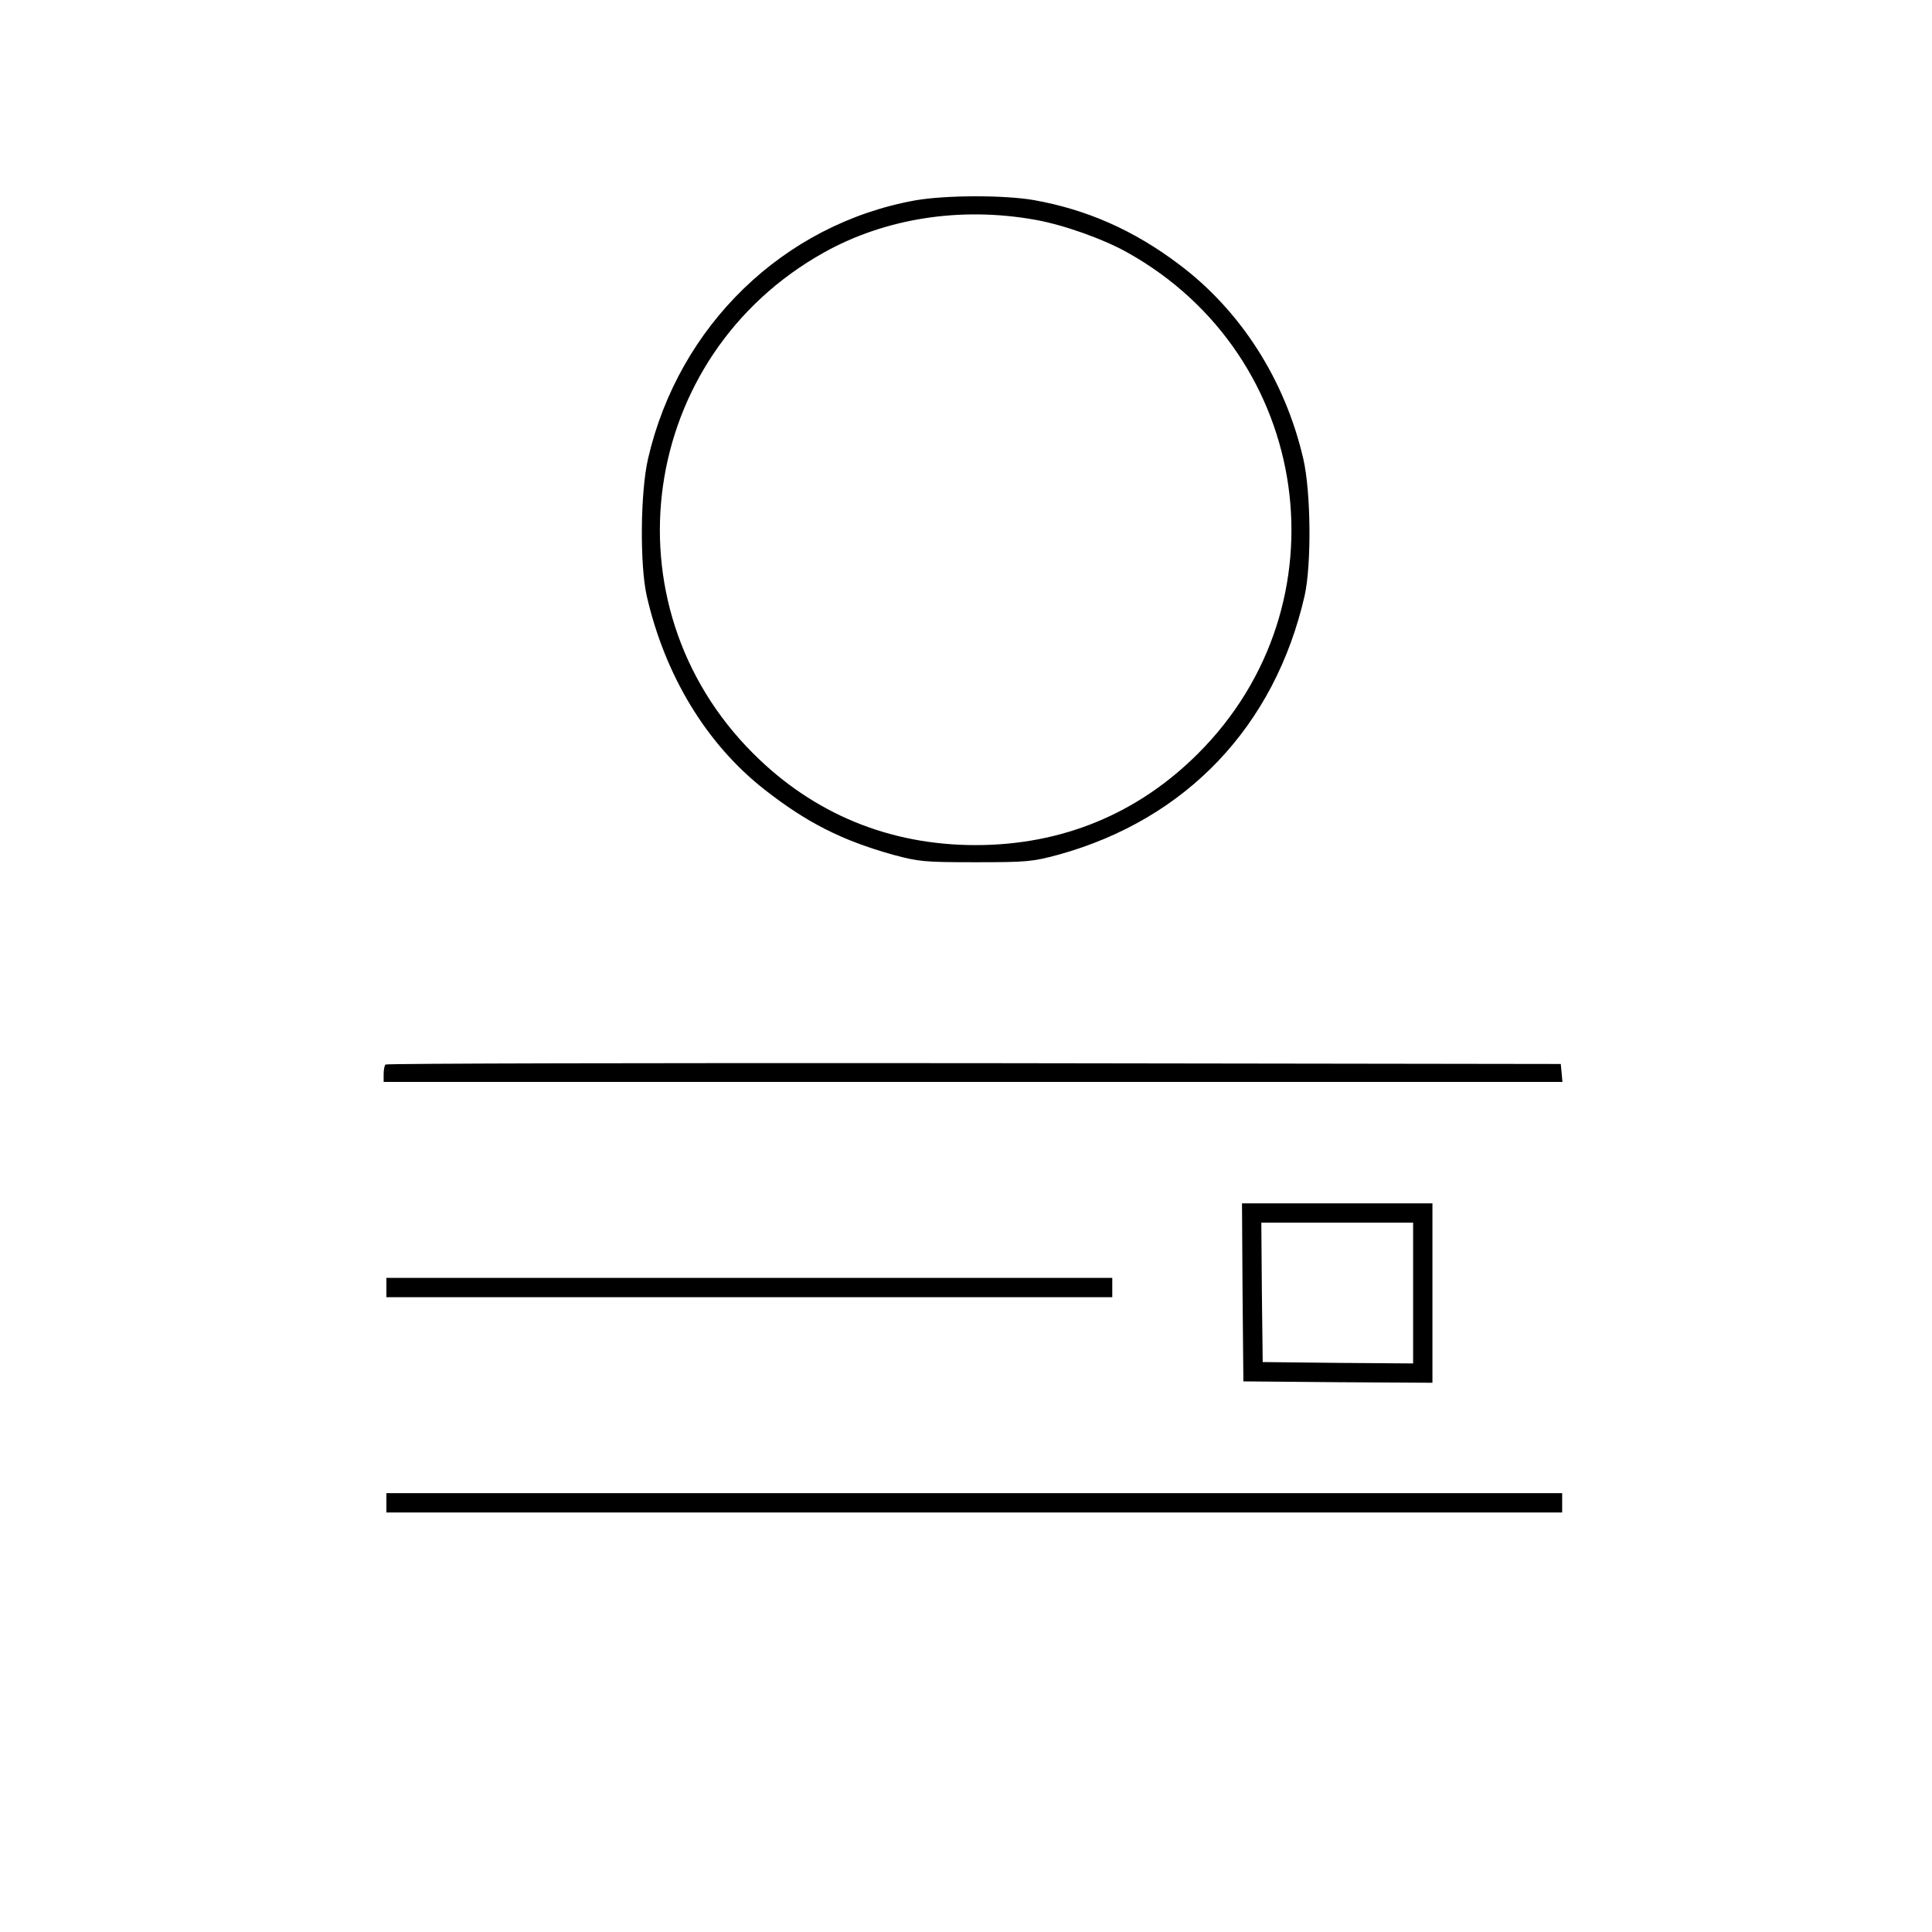
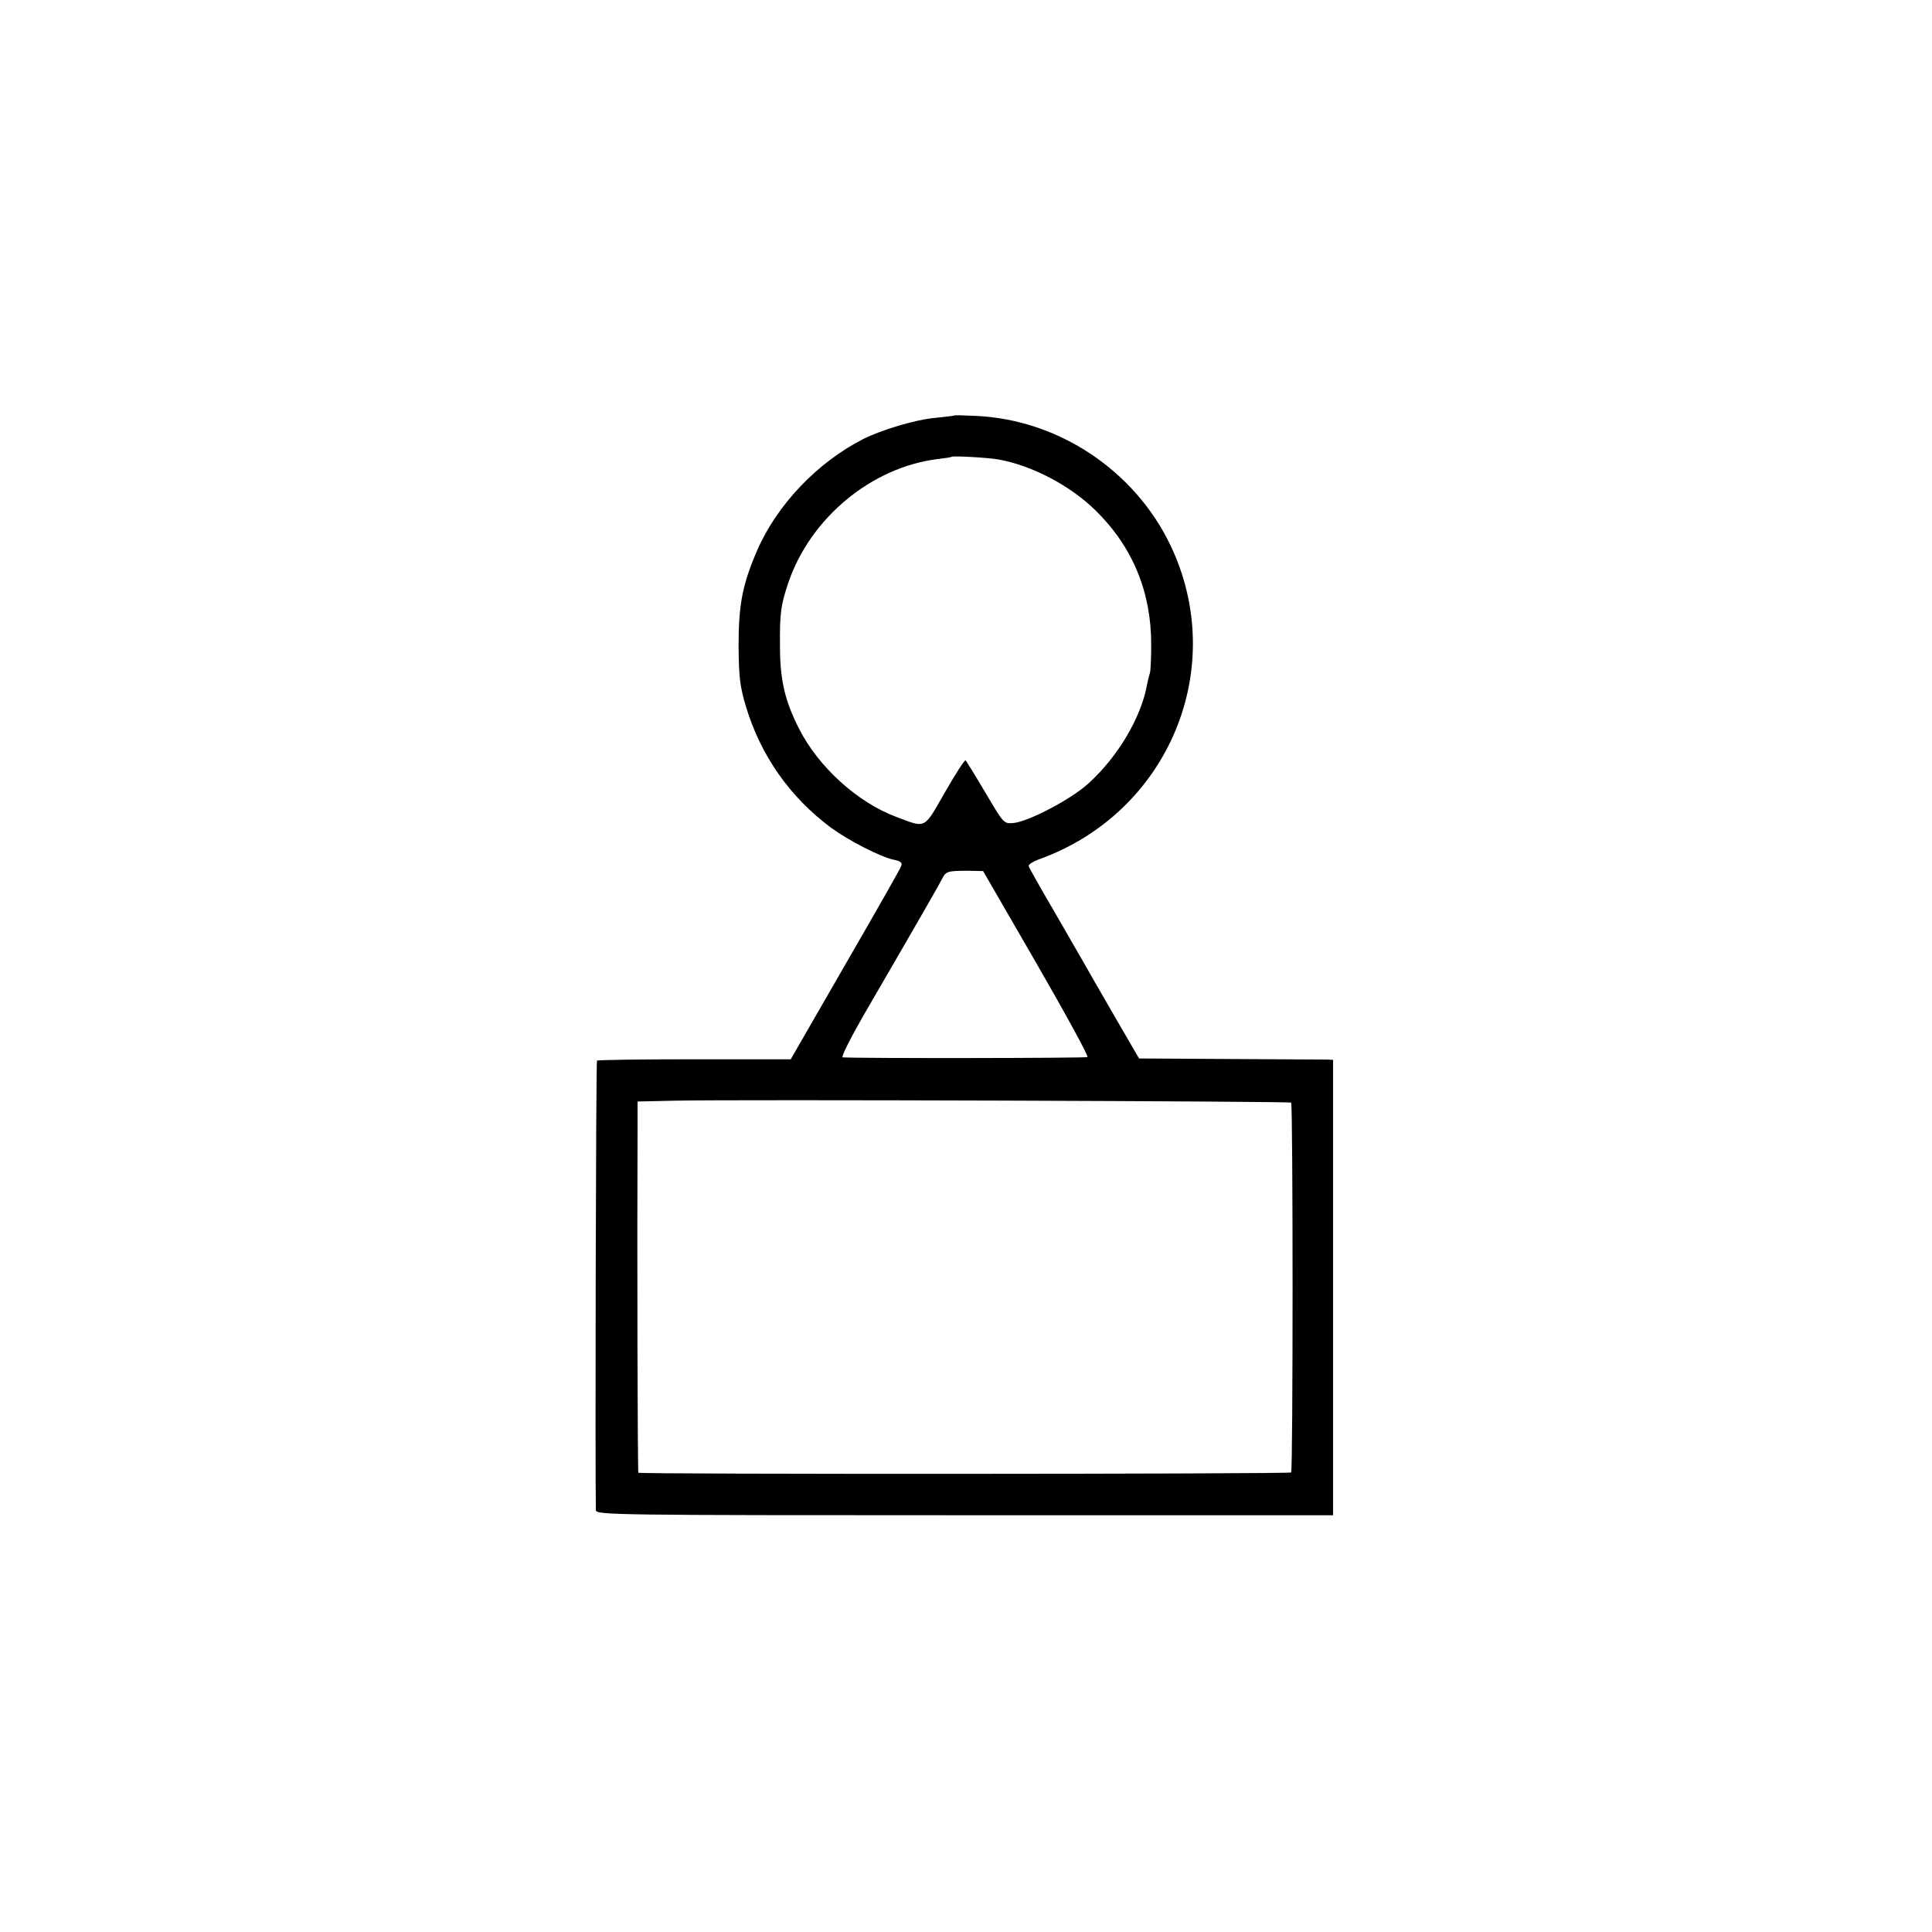
<svg xmlns="http://www.w3.org/2000/svg" version="1.0" width="700pt" height="700pt" viewBox="0 0 700 700" preserveAspectRatio="xMidYMid meet">
  <g transform="translate(0,700) scale(0.1,-0.1)" fill="#000000" stroke="none">
-     <path d="M3316 6274 c-477 -86 -857 -454 -968 -936 -28 -121 -30 -383 -5 -496 66 -289 216 -537 426 -702 153 -120 281 -185 467 -237 93 -25 112 -27 299 -27 187 0 206 2 299 27 464 128 785 466 893 939 25 113 23 375 -5 496 -66 285 -226 536 -450 704 -164 124 -335 199 -526 233 -110 19 -322 18 -430 -1z m433 -70 c103 -18 249 -70 336 -119 671 -375 798 -1274 256 -1815 -219 -219 -494 -332 -806 -332 -312 0 -587 113 -806 332 -542 541 -415 1440 256 1815 222 124 494 167 764 119z" />
-     <path d="M1397 3143 c-4 -3 -7 -19 -7 -35 l0 -28 2136 0 2135 0 -3 33 -3 32 -2126 3 c-1169 1 -2129 -1 -2132 -5z" />
-     <path d="M4502 2318 l3 -323 343 -3 342 -2 0 325 0 325 -345 0 -345 0 2 -322z m618 -3 l0 -255 -272 2 -273 3 -3 253 -2 252 275 0 275 0 0 -255z" />
-     <path d="M1400 2335 l0 -35 1315 0 1315 0 0 35 0 35 -1315 0 -1315 0 0 -35z" />
-     <path d="M1400 1555 l0 -35 2130 0 2130 0 0 35 0 35 -2130 0 -2130 0 0 -35z" />
+     <path d="M3458 5495 c-2 -2 -33 -5 -69 -9 -71 -6 -194 -43 -262 -77 -166 -85 -312 -238 -384 -404 -53 -123 -67 -195 -67 -345 1 -116 5 -147 27 -221 54 -178 159 -327 308 -438 63 -46 177 -105 227 -116 26 -5 32 -11 27 -23 -3 -10 -95 -171 -203 -358 l-197 -342 -348 0 c-191 0 -351 -2 -354 -5 -4 -4 -7 -1516 -4 -1629 1 -17 71 -18 1336 -18 l1335 0 0 825 0 825 -22 1 c-13 0 -171 1 -352 2 l-329 2 -90 155 c-49 85 -100 173 -112 195 -13 22 -62 107 -109 189 -48 82 -88 153 -89 158 -1 6 15 16 36 24 471 168 691 694 477 1140 -130 270 -405 453 -702 467 -43 2 -79 3 -80 2z m161 -160 c121 -22 258 -94 350 -184 134 -131 202 -295 202 -485 0 -50 -2 -99 -5 -106 -3 -8 -7 -26 -10 -40 -21 -119 -106 -263 -214 -360 -63 -57 -218 -138 -271 -142 -34 -3 -35 -1 -100 109 -36 61 -69 114 -72 118 -4 3 -37 -49 -75 -115 -78 -136 -67 -131 -176 -90 -140 52 -283 181 -353 320 -52 102 -69 178 -69 300 -1 119 3 147 30 228 80 236 303 420 543 449 25 3 47 6 49 8 5 4 135 -3 171 -10z m136 -1825 c106 -184 190 -337 185 -340 -6 -4 -831 -5 -887 -1 -6 1 27 67 74 149 235 405 277 479 287 499 13 26 20 28 94 28 l54 -1 193 -334z m923 -505 c7 -7 7 -1334 0 -1340 -6 -6 -2359 -7 -2365 -1 -3 3 -5 815 -3 1253 l0 92 133 3 c221 5 2230 -2 2235 -7z" />
  </g>
</svg>
